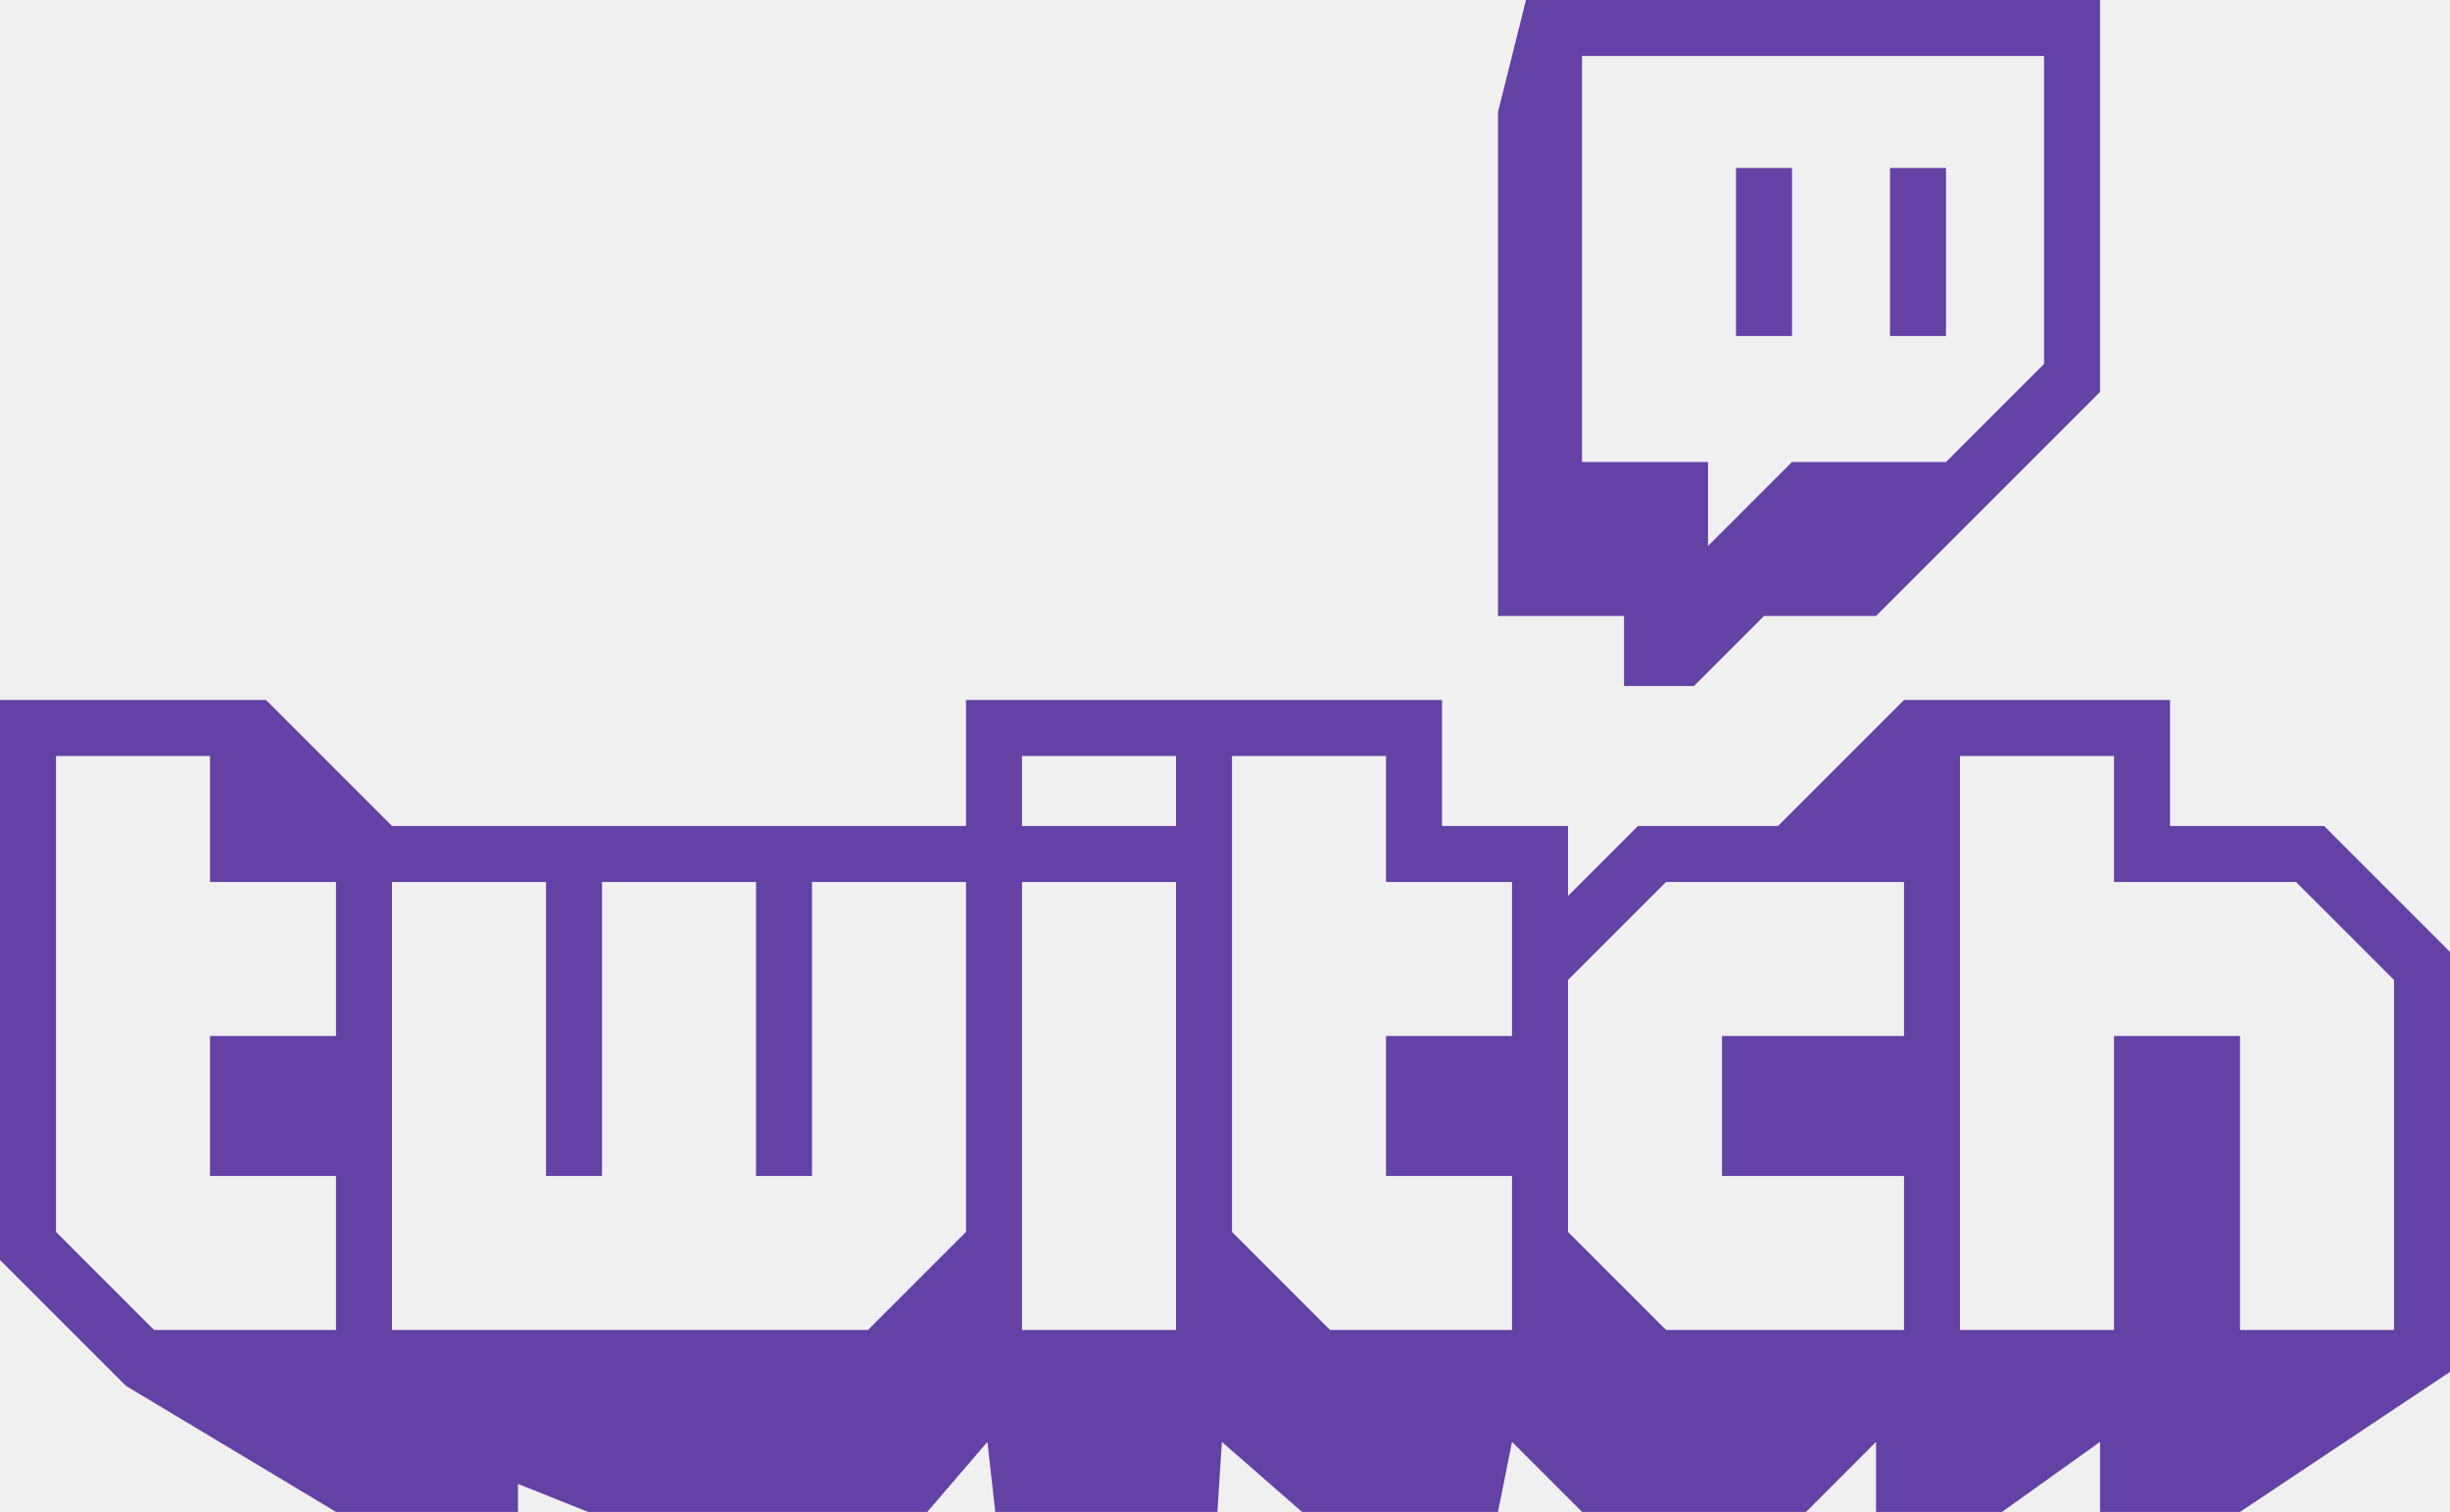
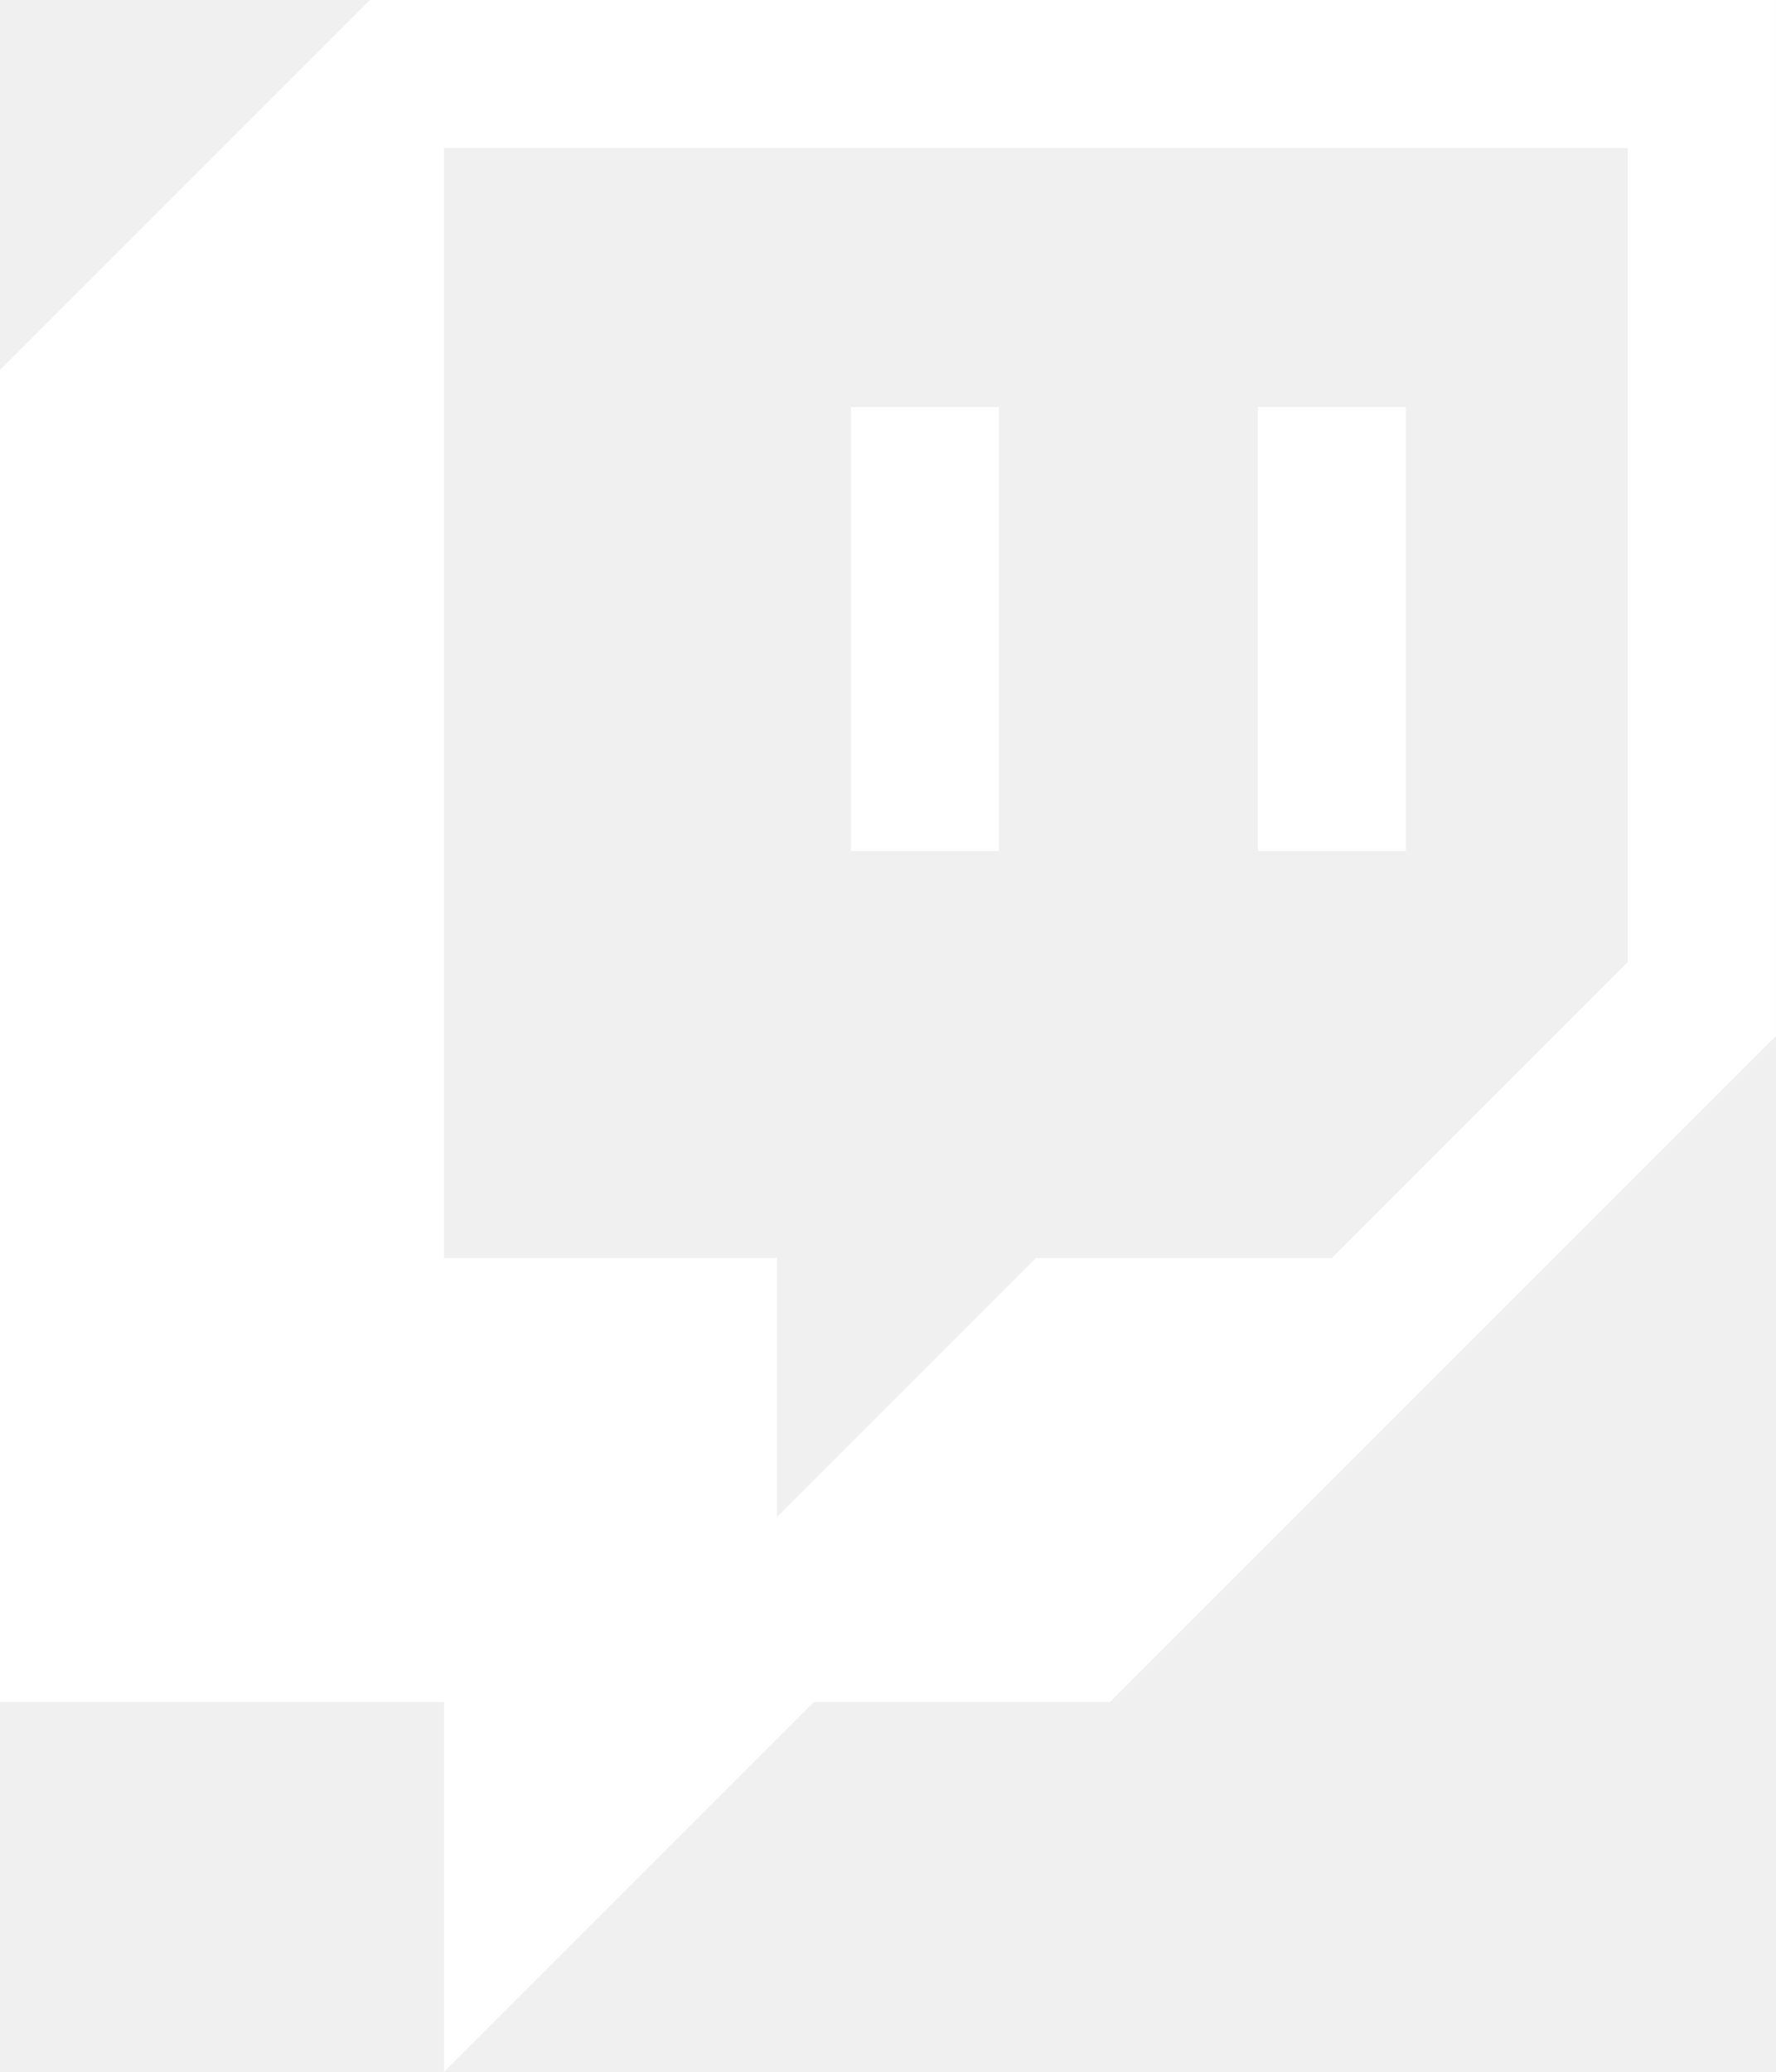
- <svg xmlns="http://www.w3.org/2000/svg" viewBox="0 0 454.931 280.766" height="280.766" width="454.931" xml:space="preserve" version="1.1" id="svg3355">
-   <g transform="matrix(1.333333,0,0,-1.333333,-180.5343,935.7982)" id="g3363">
-     <g transform="translate(420.064,651.1567)" id="g3365">
-       <path id="path3367" style="fill:#6441a5;fill-opacity:1;fill-rule:evenodd;stroke:none" d="m 0,0 -13.652,-13.651 -21.445,0 -11.699,-11.697 0,11.697 -17.548,0 0,56.544 L 0,42.893 0,0 Z m -72.146,50.692 -3.899,-15.599 0,-70.19 17.55,0 0,-9.751 9.746,0 9.752,9.751 15.596,0 31.196,31.192 0,54.597 -79.941,0 z" />
-     </g>
-     <path id="path3369" style="fill:#6441a5;fill-opacity:1;fill-rule:evenodd;stroke:none" d="m 377.167,655.053 7.799,0 0,23.401 -7.799,0 0,-23.401 z m 21.446,0 7.799,0 0,23.401 -7.799,0 0,-23.401 z" />
-     <g transform="translate(468.8057,565.3643)" id="g3371">
-       <path id="path3373" style="fill:#6441a5;fill-opacity:1;fill-rule:evenodd;stroke:none" d="m 0,0 -13.646,13.645 -25.35,0 0,17.55 -21.451,0 0,-79.94 21.451,0 0,40.947 17.545,0 0,-40.947 21.451,0 L 0,0 Z m -68.241,13.645 -33.146,0 L -115.036,0 l 0,-35.094 13.649,-13.651 33.146,0 0,21.445 -25.35,0 0,19.502 25.35,0 0,21.443 z m -54.594,0 -17.545,0 0,17.55 -21.451,0 0,-66.289 13.649,-13.651 25.347,0 0,21.445 -17.545,0 0,19.502 17.545,0 0,21.443 z m -46.795,17.55 -21.445,0 0,-9.752 21.445,0 0,9.752 z m 0,-17.55 -21.445,0 0,-62.389 21.445,0 0,62.389 z m -29.244,0 -21.447,0 0,-40.945 -7.797,0 0,40.945 -21.448,0 0,-40.945 -7.796,0 0,40.945 -21.451,0 0,-62.39 66.293,0 13.646,13.651 0,48.739 z m -87.738,0 -17.546,0 0,17.55 -21.447,0 0,-66.289 13.648,-13.651 25.345,0 0,21.445 -17.546,0 0,19.502 17.546,0 0,21.443 z M 7.793,3.9 l 0,-58.491 -29.244,-19.499 -19.496,0 0,9.752 -13.648,-9.752 -17.545,0 0,9.752 -9.746,-9.752 -31.197,0 -9.752,9.752 -1.952,-9.752 -27.292,0 -11.161,9.752 -0.625,-9.752 -30.935,0 -1.094,9.752 -8.374,-9.752 -47.25,0 -9.75,3.9 0,-3.9 -25.344,0 -29.247,17.552 -17.546,17.539 0,77.991 37.047,0 17.545,-17.549 79.939,0 0,17.549 66.29,0 0,-17.549 17.548,0 0,-9.746 9.752,9.746 19.493,0 17.55,17.549 37.044,0 0,-17.549 21.448,0 L 7.793,3.9 Z" />
+ <svg xmlns="http://www.w3.org/2000/svg" version="1.1" id="Layer_1" x="0px" y="0px" viewBox="0 0 2400 2800" style="enable-background:new 0 0 2400 2800;" xml:space="preserve">
+   <style type="text/css">
+ 	.st0{fill:#FFFFFF;}
+ </style>
+   <g>
+     <g id="Layer_1-2">
+       <path class="st0" d="M500,0L0,500v1800h600v500l500-500h400l900-900V0H500z M2200,1300l-400,400h-400l-350,350v-350H600V200h1600    V1300z" />
+       <rect x="1700" y="550" class="st0" width="200" height="600" />
+       <rect x="1150" y="550" class="st0" width="200" height="600" />
    </g>
  </g>
</svg>
